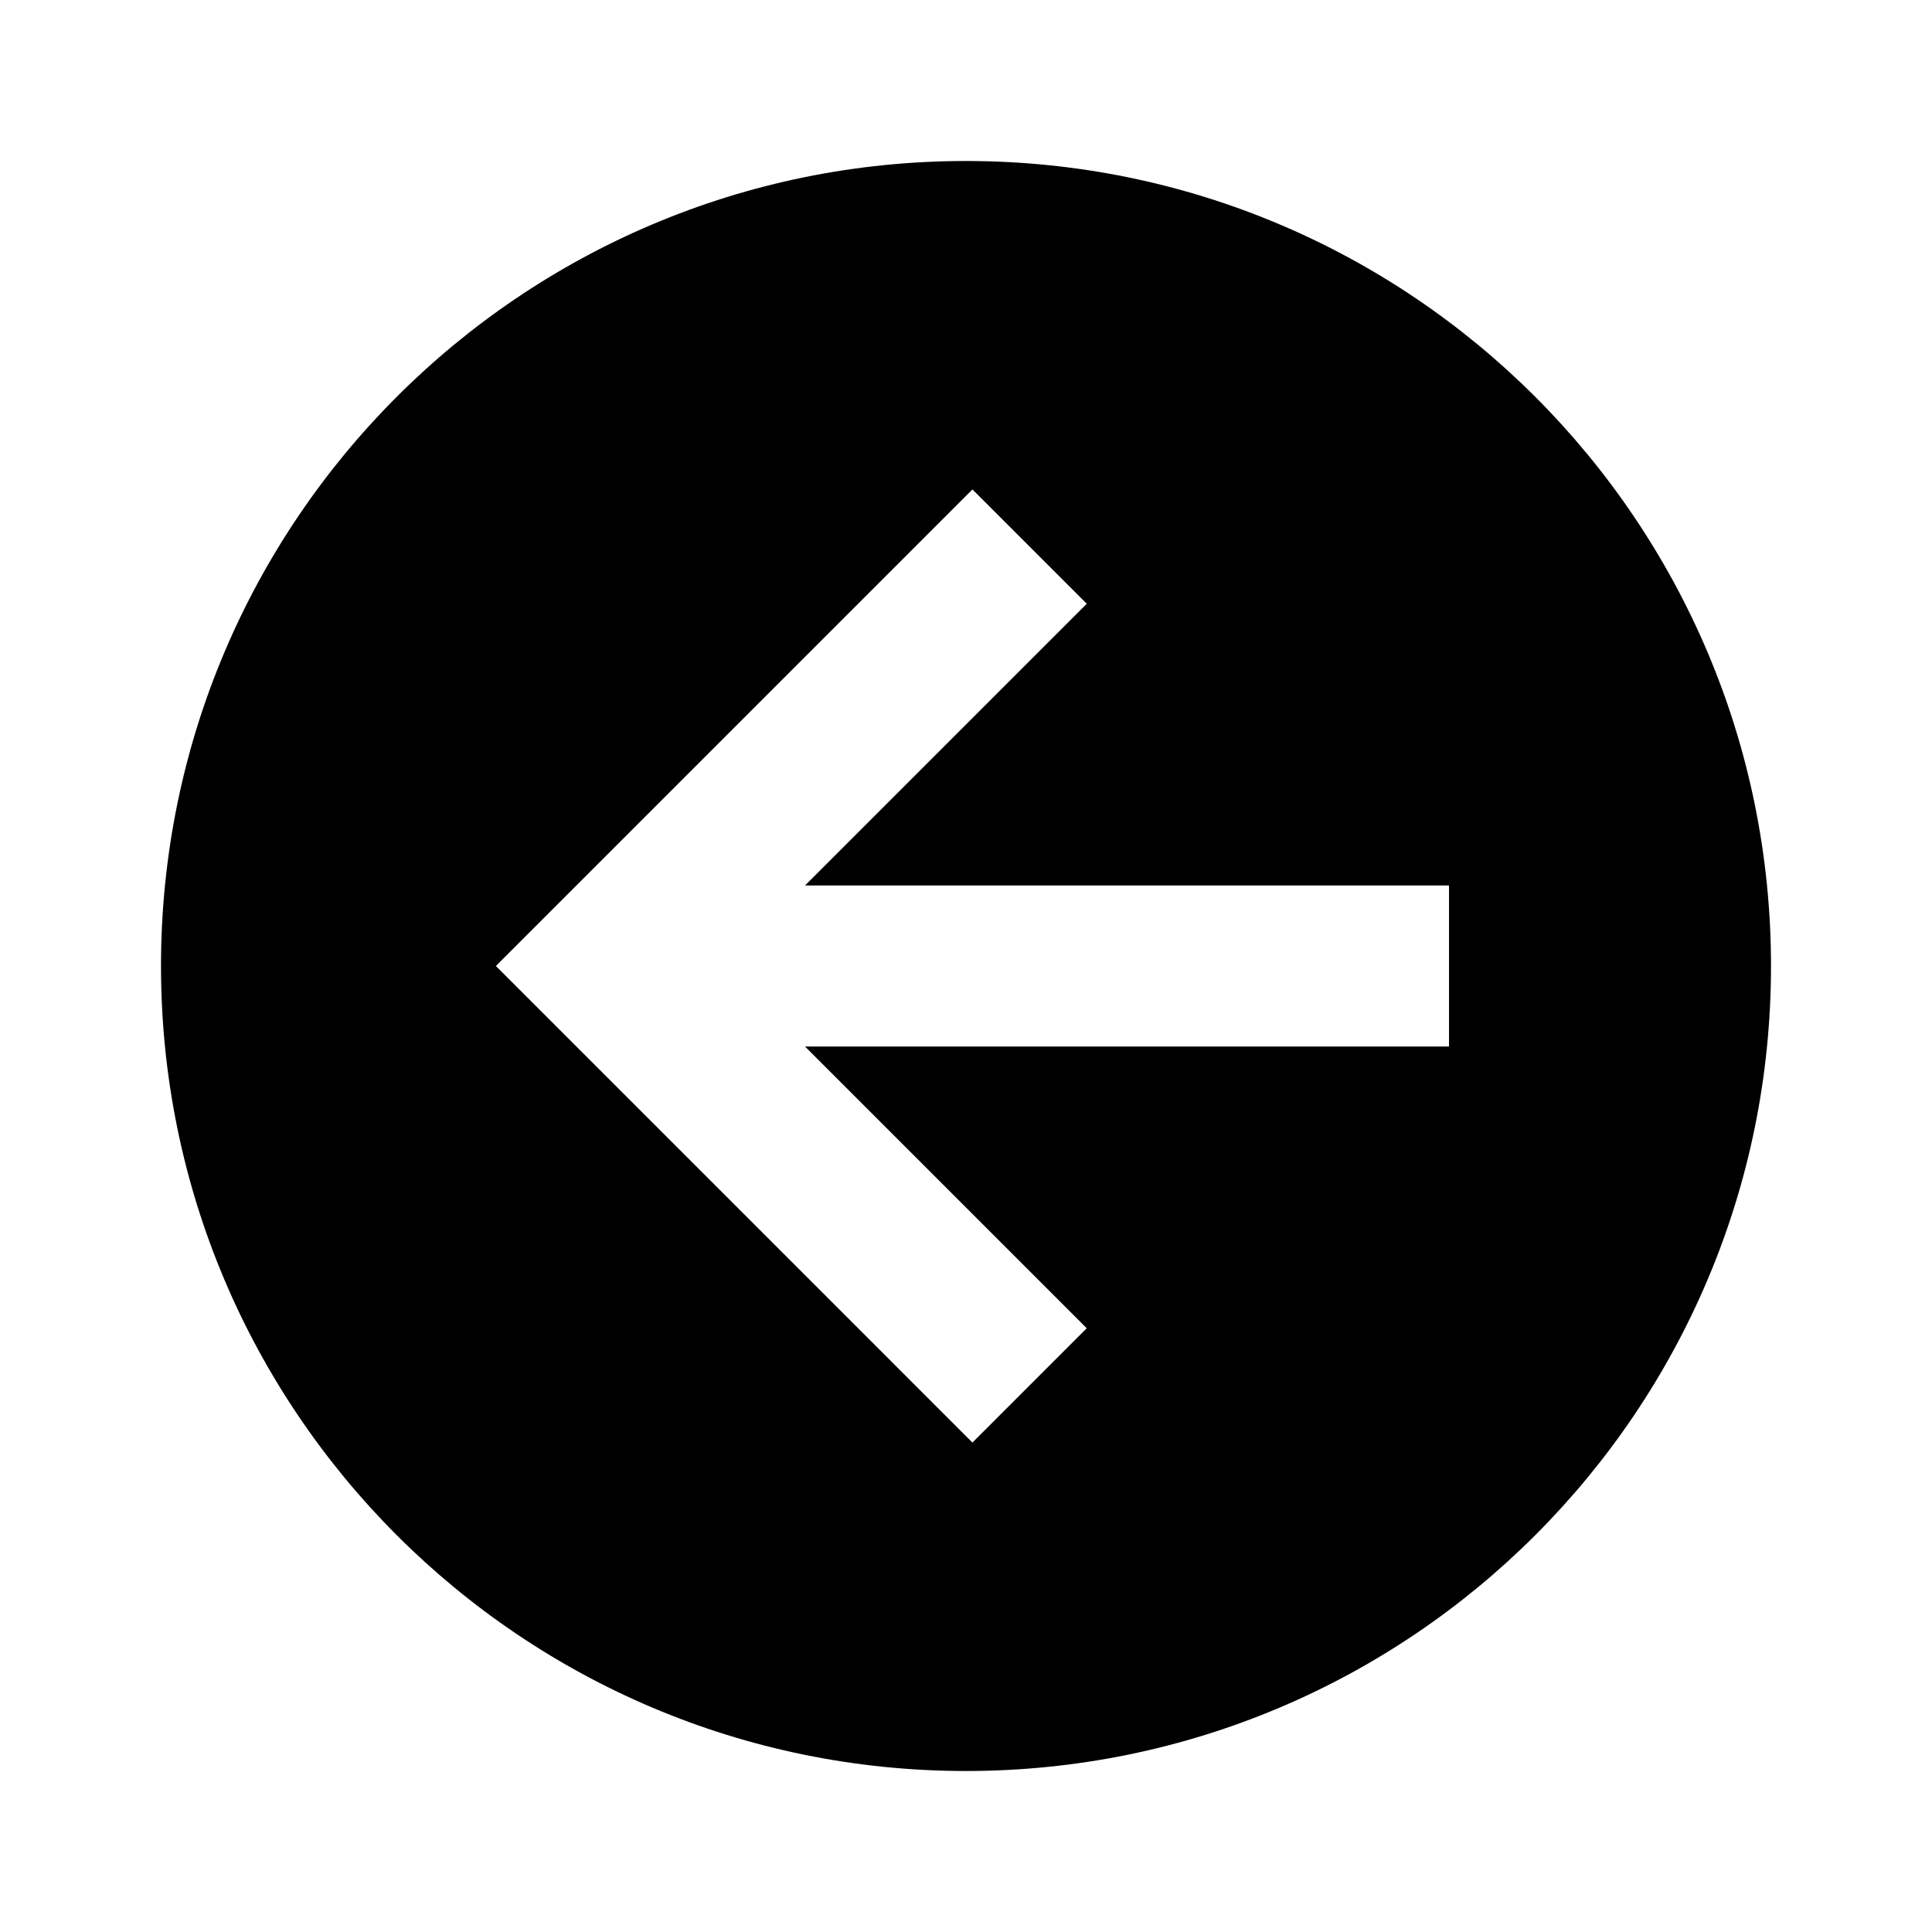
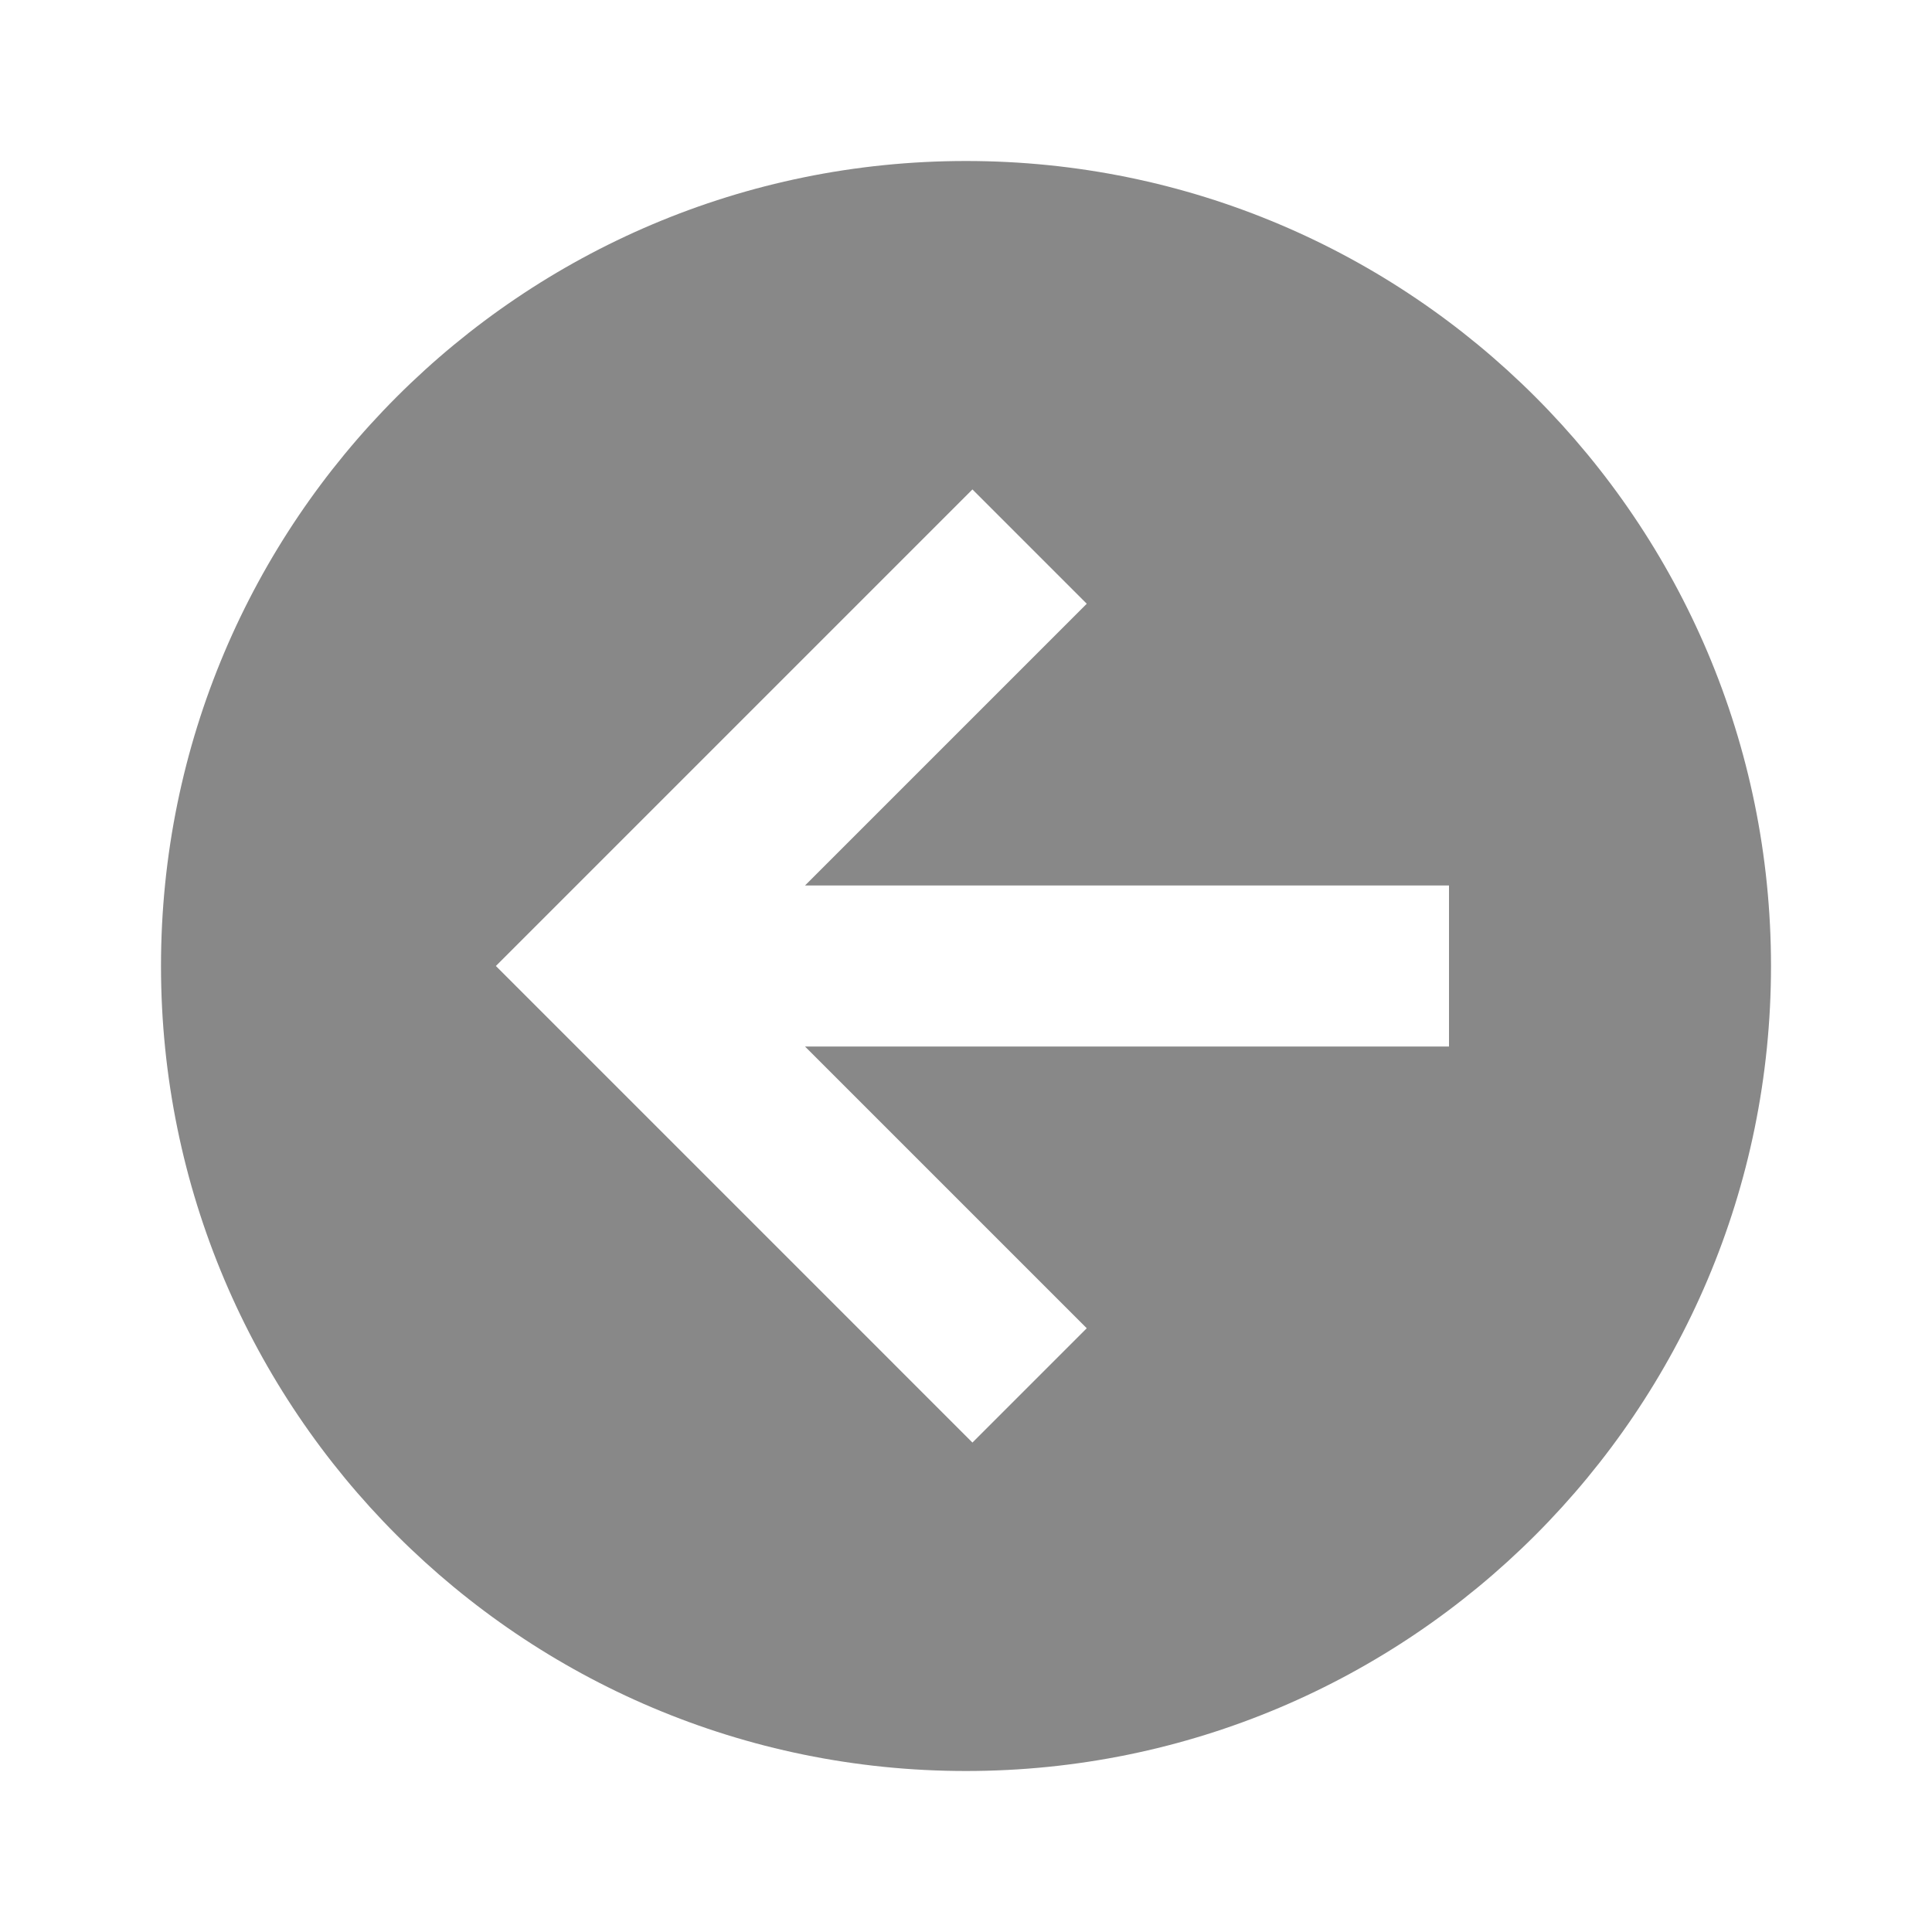
- <svg xmlns="http://www.w3.org/2000/svg" version="1.1" id="mdi-arrow-left-circle" width="32" height="32" viewBox="0 0 24 24">
+ <svg xmlns="http://www.w3.org/2000/svg" version="1.1" id="mdi-arrow-left-circle" width="32" height="32" fill="#888" viewBox="0 0 24 24">
  <path d="M2,12A10,10 0 0,1 12,2A10,10 0 0,1 22,12A10,10 0 0,1 12,22A10,10 0 0,1 2,12M18,11H10L13.5,7.5L12.08,6.08L6.16,12L12.08,17.92L13.5,16.5L10,13H18V11Z" />
</svg>
